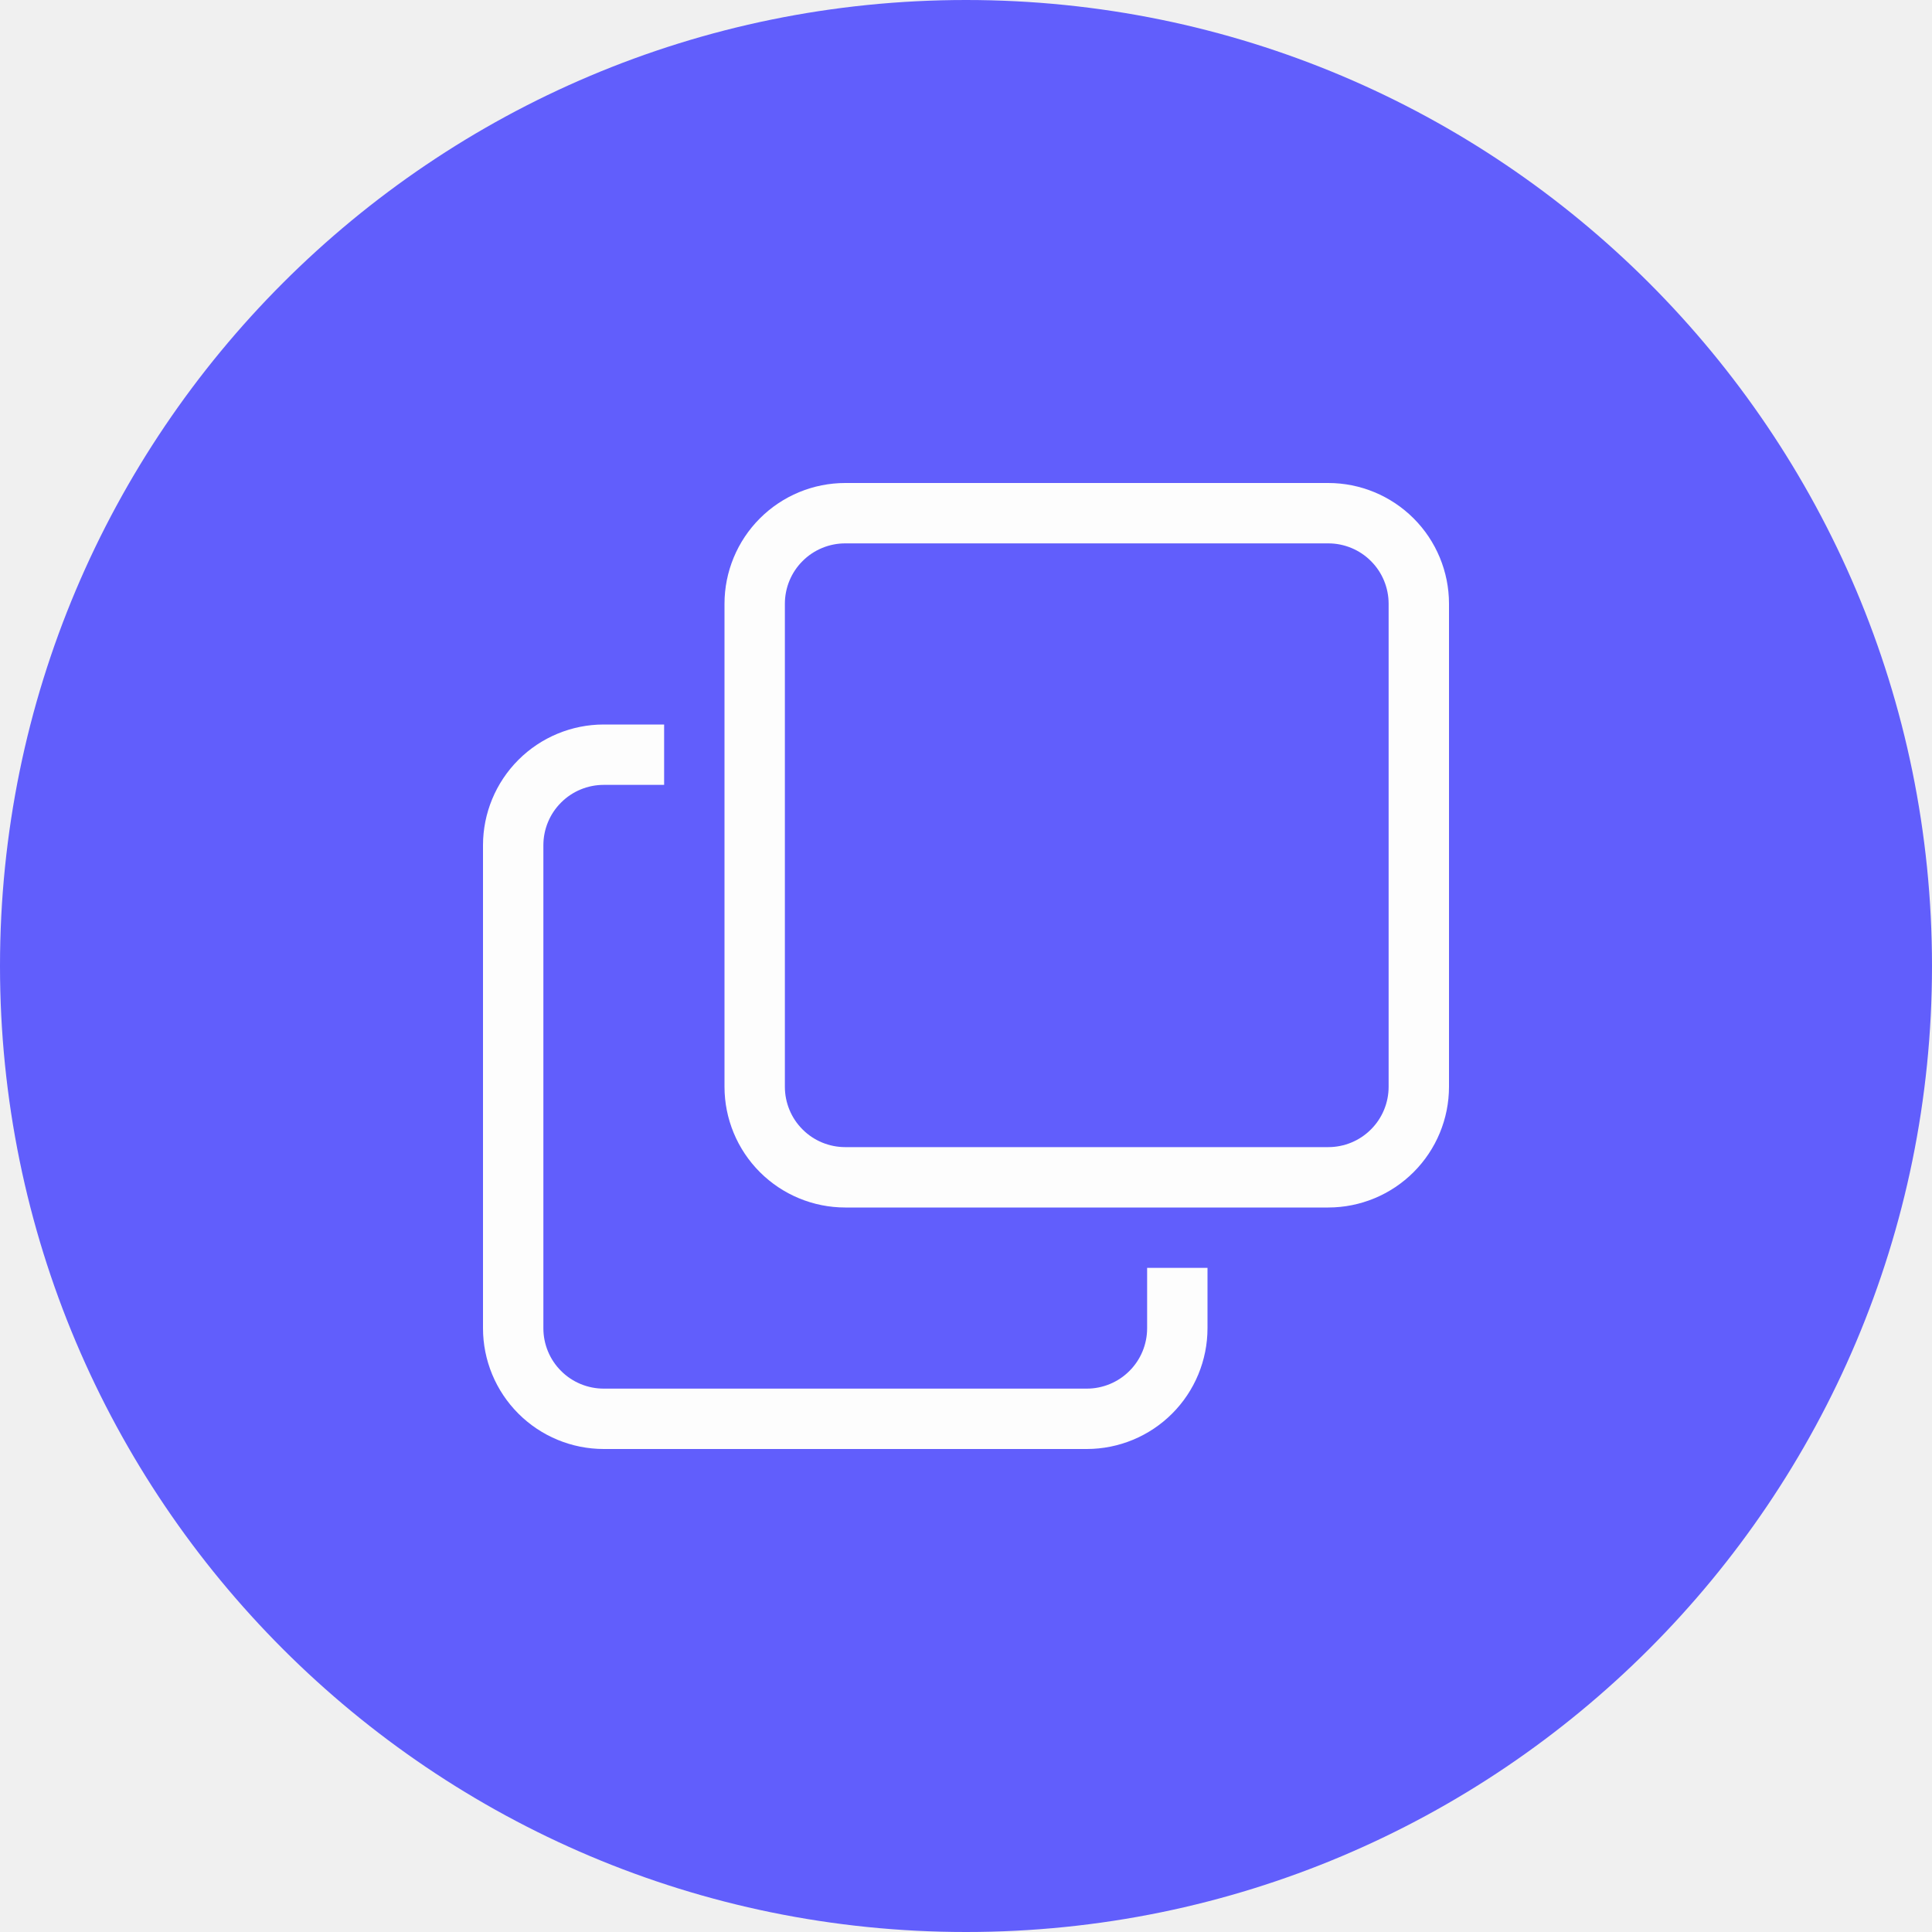
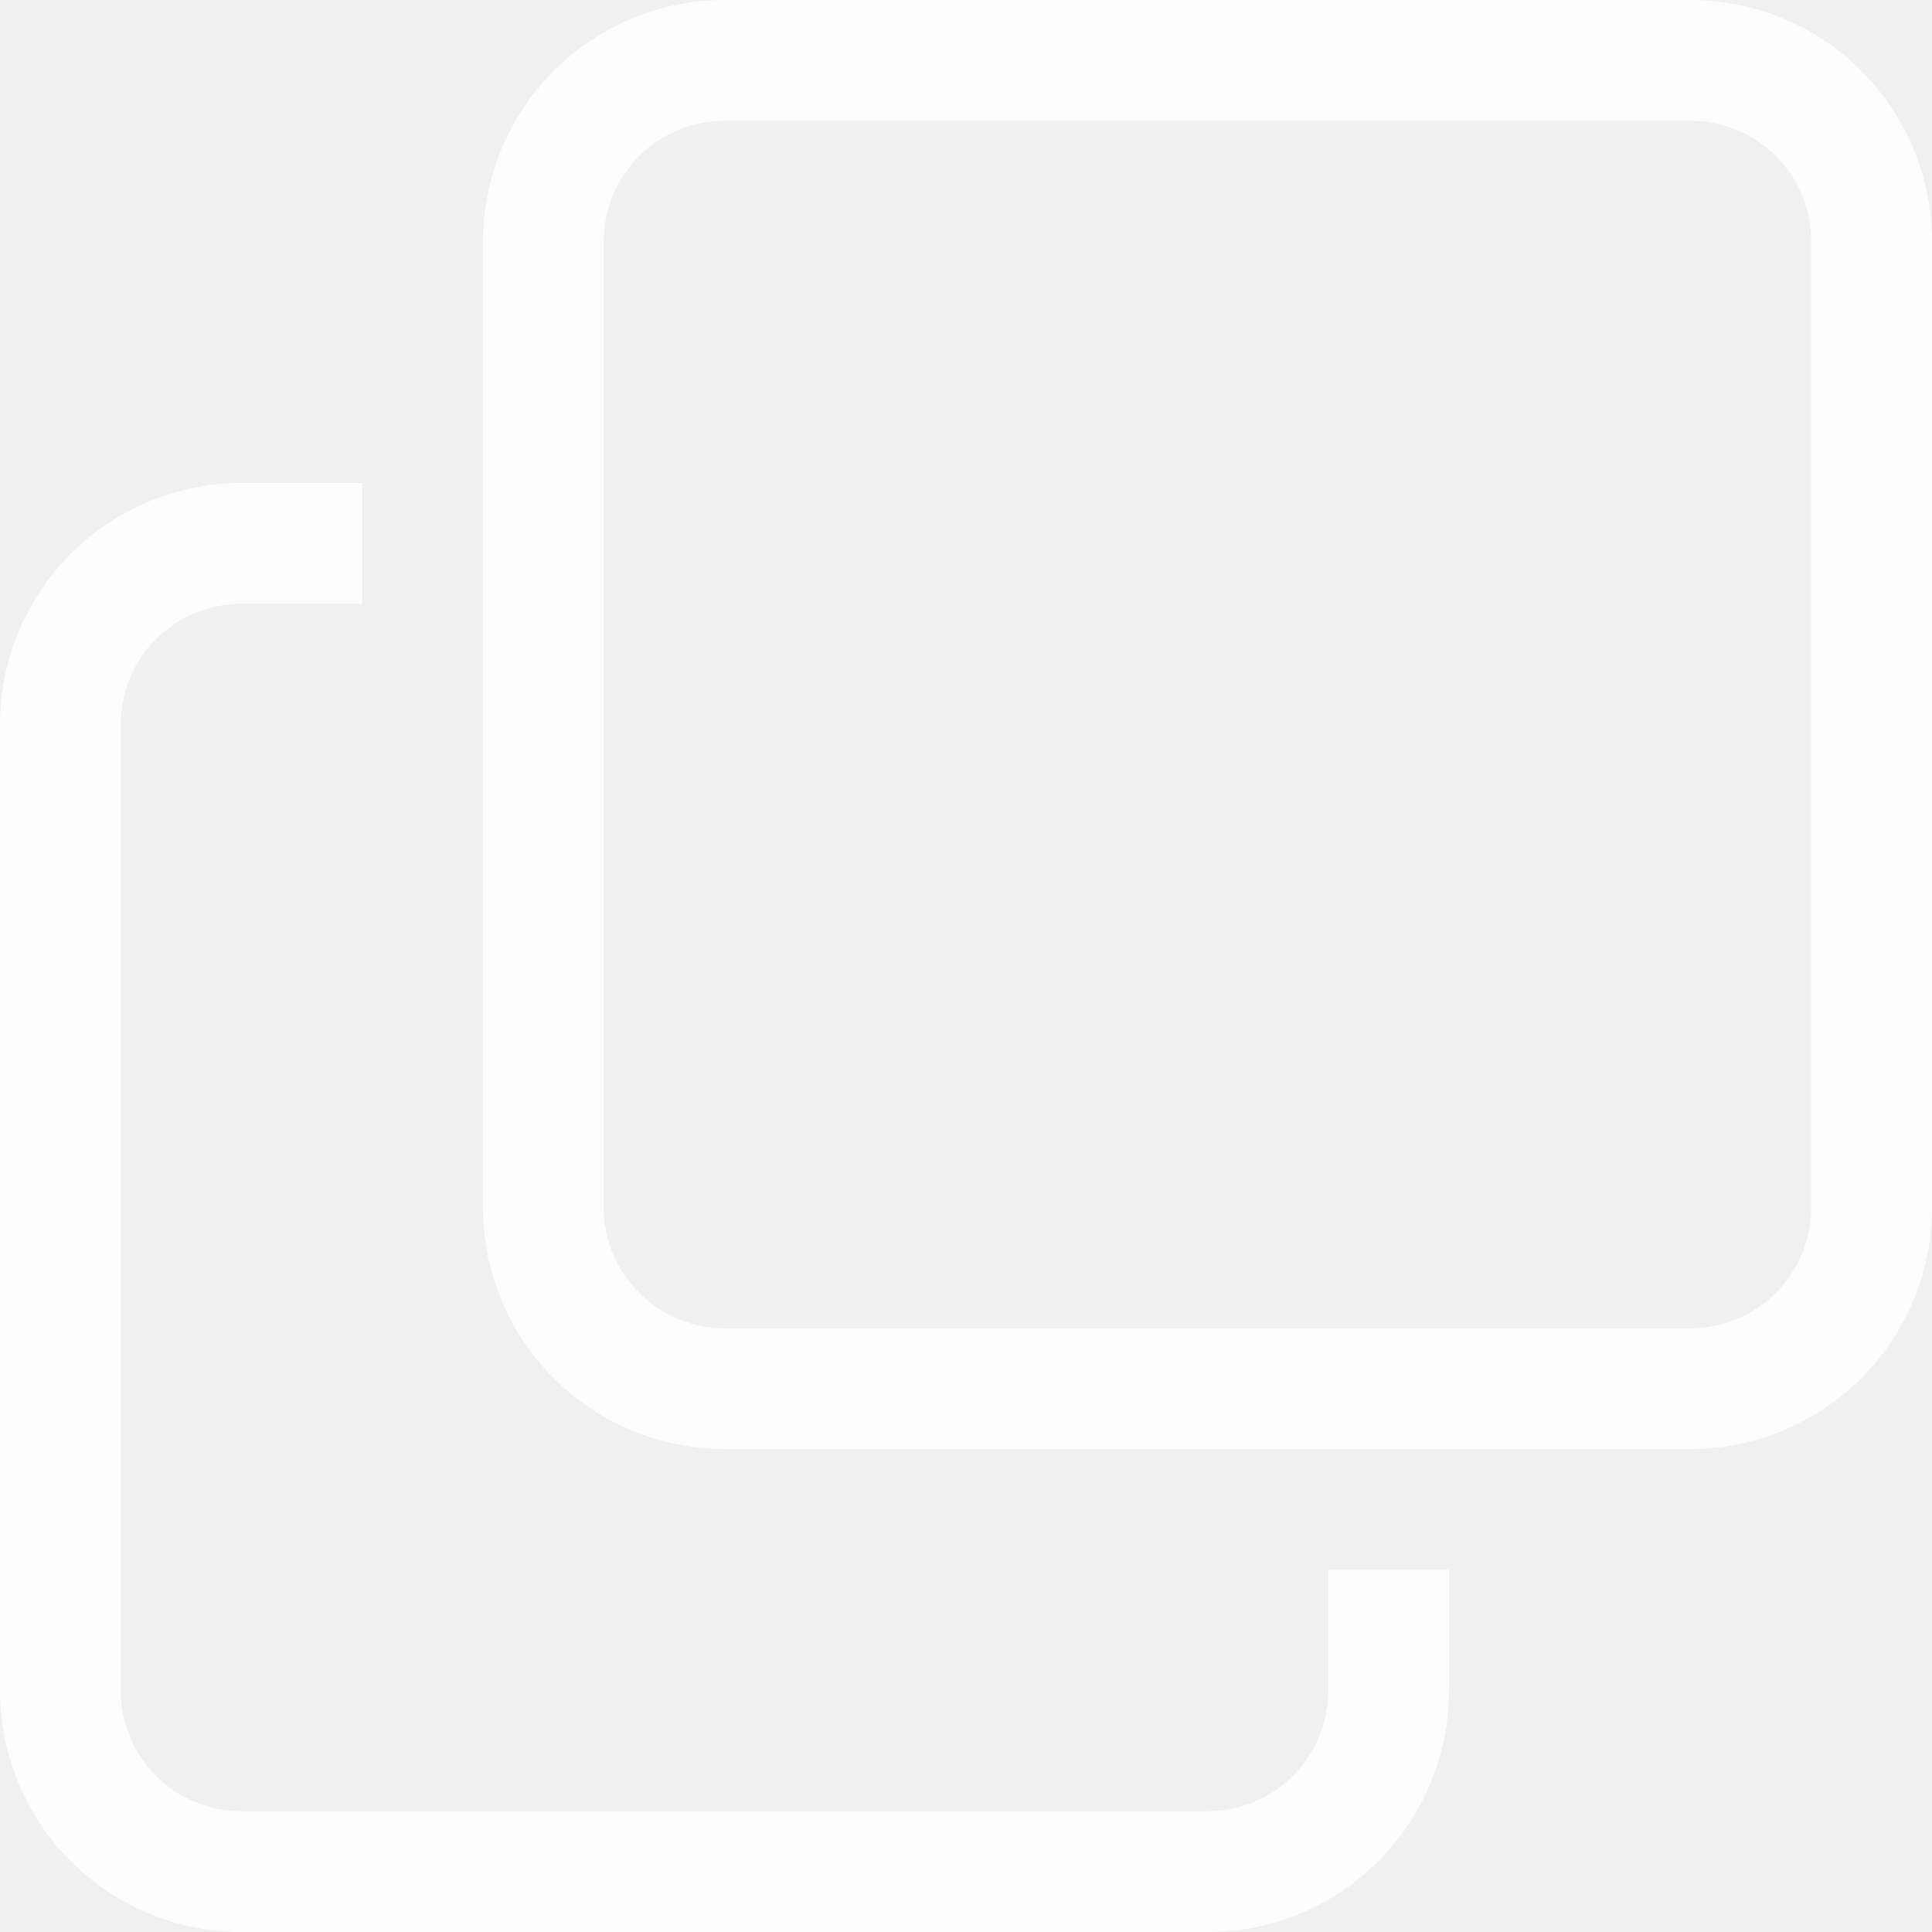
- <svg xmlns="http://www.w3.org/2000/svg" width="32" height="32" viewBox="0 0 32 32" fill="none">
-   <rect width="32" height="32" rx="16" fill="#615EFC" />
-   <g clip-path="url(#clip0_132_40558)">
-     <path fill-rule="evenodd" clip-rule="evenodd" d="M12 10C12 9.47 12.211 8.961 12.586 8.586C12.961 8.211 13.47 8 14 8H22C22.53 8 23.039 8.211 23.414 8.586C23.789 8.961 24 9.47 24 10V18C24 18.53 23.789 19.039 23.414 19.414C23.039 19.789 22.53 20 22 20H14C13.47 20 12.961 19.789 12.586 19.414C12.211 19.039 12 18.53 12 18V10ZM14 9C13.735 9 13.48 9.105 13.293 9.293C13.105 9.48 13 9.735 13 10V18C13 18.265 13.105 18.52 13.293 18.707C13.48 18.895 13.735 19 14 19H22C22.265 19 22.52 18.895 22.707 18.707C22.895 18.52 23 18.265 23 18V10C23 9.735 22.895 9.48 22.707 9.293C22.52 9.105 22.265 9 22 9H14ZM10 13C9.735 13 9.48 13.105 9.293 13.293C9.105 13.48 9 13.735 9 14V22C9 22.265 9.105 22.52 9.293 22.707C9.48 22.895 9.735 23 10 23H18C18.265 23 18.52 22.895 18.707 22.707C18.895 22.52 19 22.265 19 22V21H20V22C20 22.53 19.789 23.039 19.414 23.414C19.039 23.789 18.53 24 18 24H10C9.47 24 8.961 23.789 8.586 23.414C8.211 23.039 8 22.53 8 22V14C8 13.47 8.211 12.961 8.586 12.586C8.961 12.211 9.47 12 10 12H11V13H10Z" fill="#FDFDFD" />
+ <svg xmlns="http://www.w3.org/2000/svg" width="16" height="16" viewBox="0 0 16 16" fill="none">
+   <g clip-path="url(#clip0_132_40556)">
+     <path fill-rule="evenodd" clip-rule="evenodd" d="M4 2C4 1.47 4.211 0.961 4.586 0.586C4.961 0.211 5.47 0 6 0L14 0C14.53 0 15.039 0.211 15.414 0.586C15.789 0.961 16 1.47 16 2V10C16 10.53 15.789 11.039 15.414 11.414C15.039 11.789 14.53 12 14 12H6C5.47 12 4.961 11.789 4.586 11.414C4.211 11.039 4 10.53 4 10V2ZM6 1C5.735 1 5.48 1.105 5.293 1.293C5.105 1.48 5 1.735 5 2V10C5 10.265 5.105 10.52 5.293 10.707C5.48 10.895 5.735 11 6 11H14C14.265 11 14.52 10.895 14.707 10.707C14.895 10.52 15 10.265 15 10V2C15 1.735 14.895 1.48 14.707 1.293C14.52 1.105 14.265 1 14 1H6ZM2 5C1.735 5 1.48 5.105 1.293 5.293C1.105 5.48 1 5.735 1 6V14C1 14.265 1.105 14.52 1.293 14.707C1.48 14.895 1.735 15 2 15H10C10.265 15 10.52 14.895 10.707 14.707C10.895 14.52 11 14.265 11 14V13H12V14C12 14.53 11.789 15.039 11.414 15.414C11.039 15.789 10.53 16 10 16H2C1.47 16 0.961 15.789 0.586 15.414C0.211 15.039 0 14.53 0 14V6C0 5.47 0.211 4.961 0.586 4.586C0.961 4.211 1.47 4 2 4H3V5H2Z" fill="#FDFDFD" />
  </g>
  <defs>
-     <clipPath id="clip0_132_40558">
-       <rect width="16" height="16" fill="white" transform="translate(8 8)" />
+     <clipPath id="clip0_132_40556">
+       <rect width="16" height="16" fill="white" />
    </clipPath>
  </defs>
</svg>
